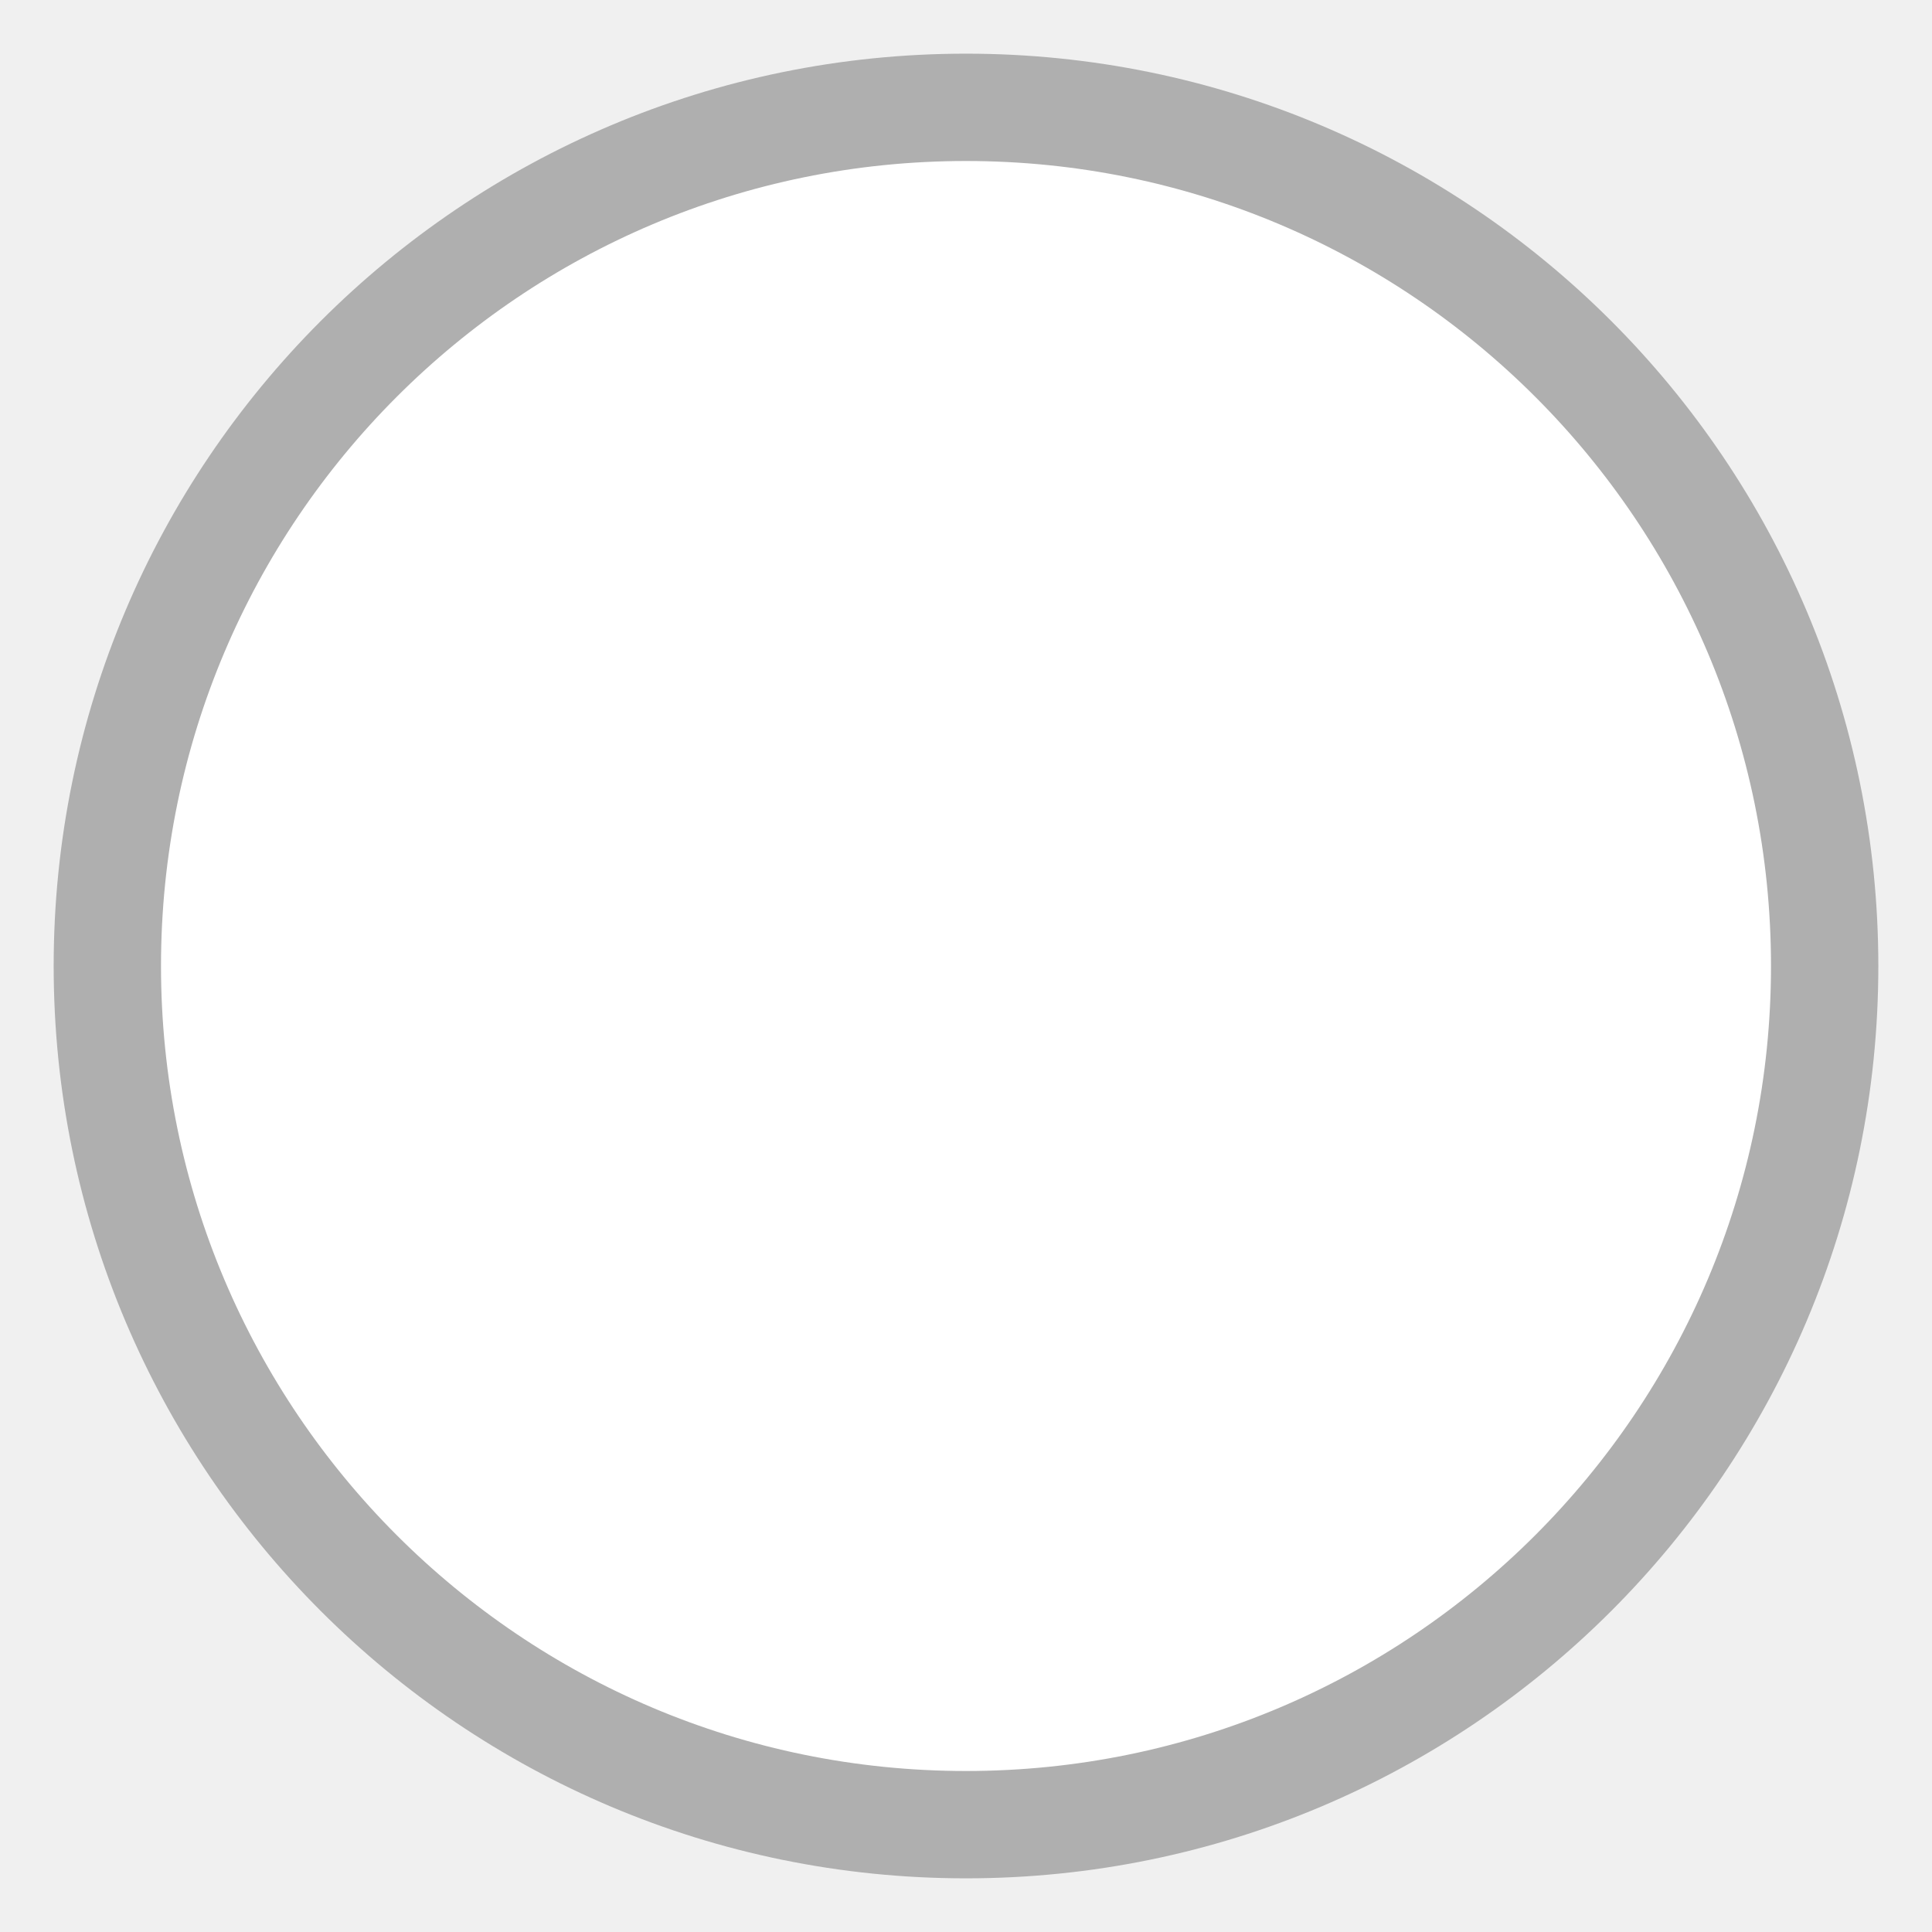
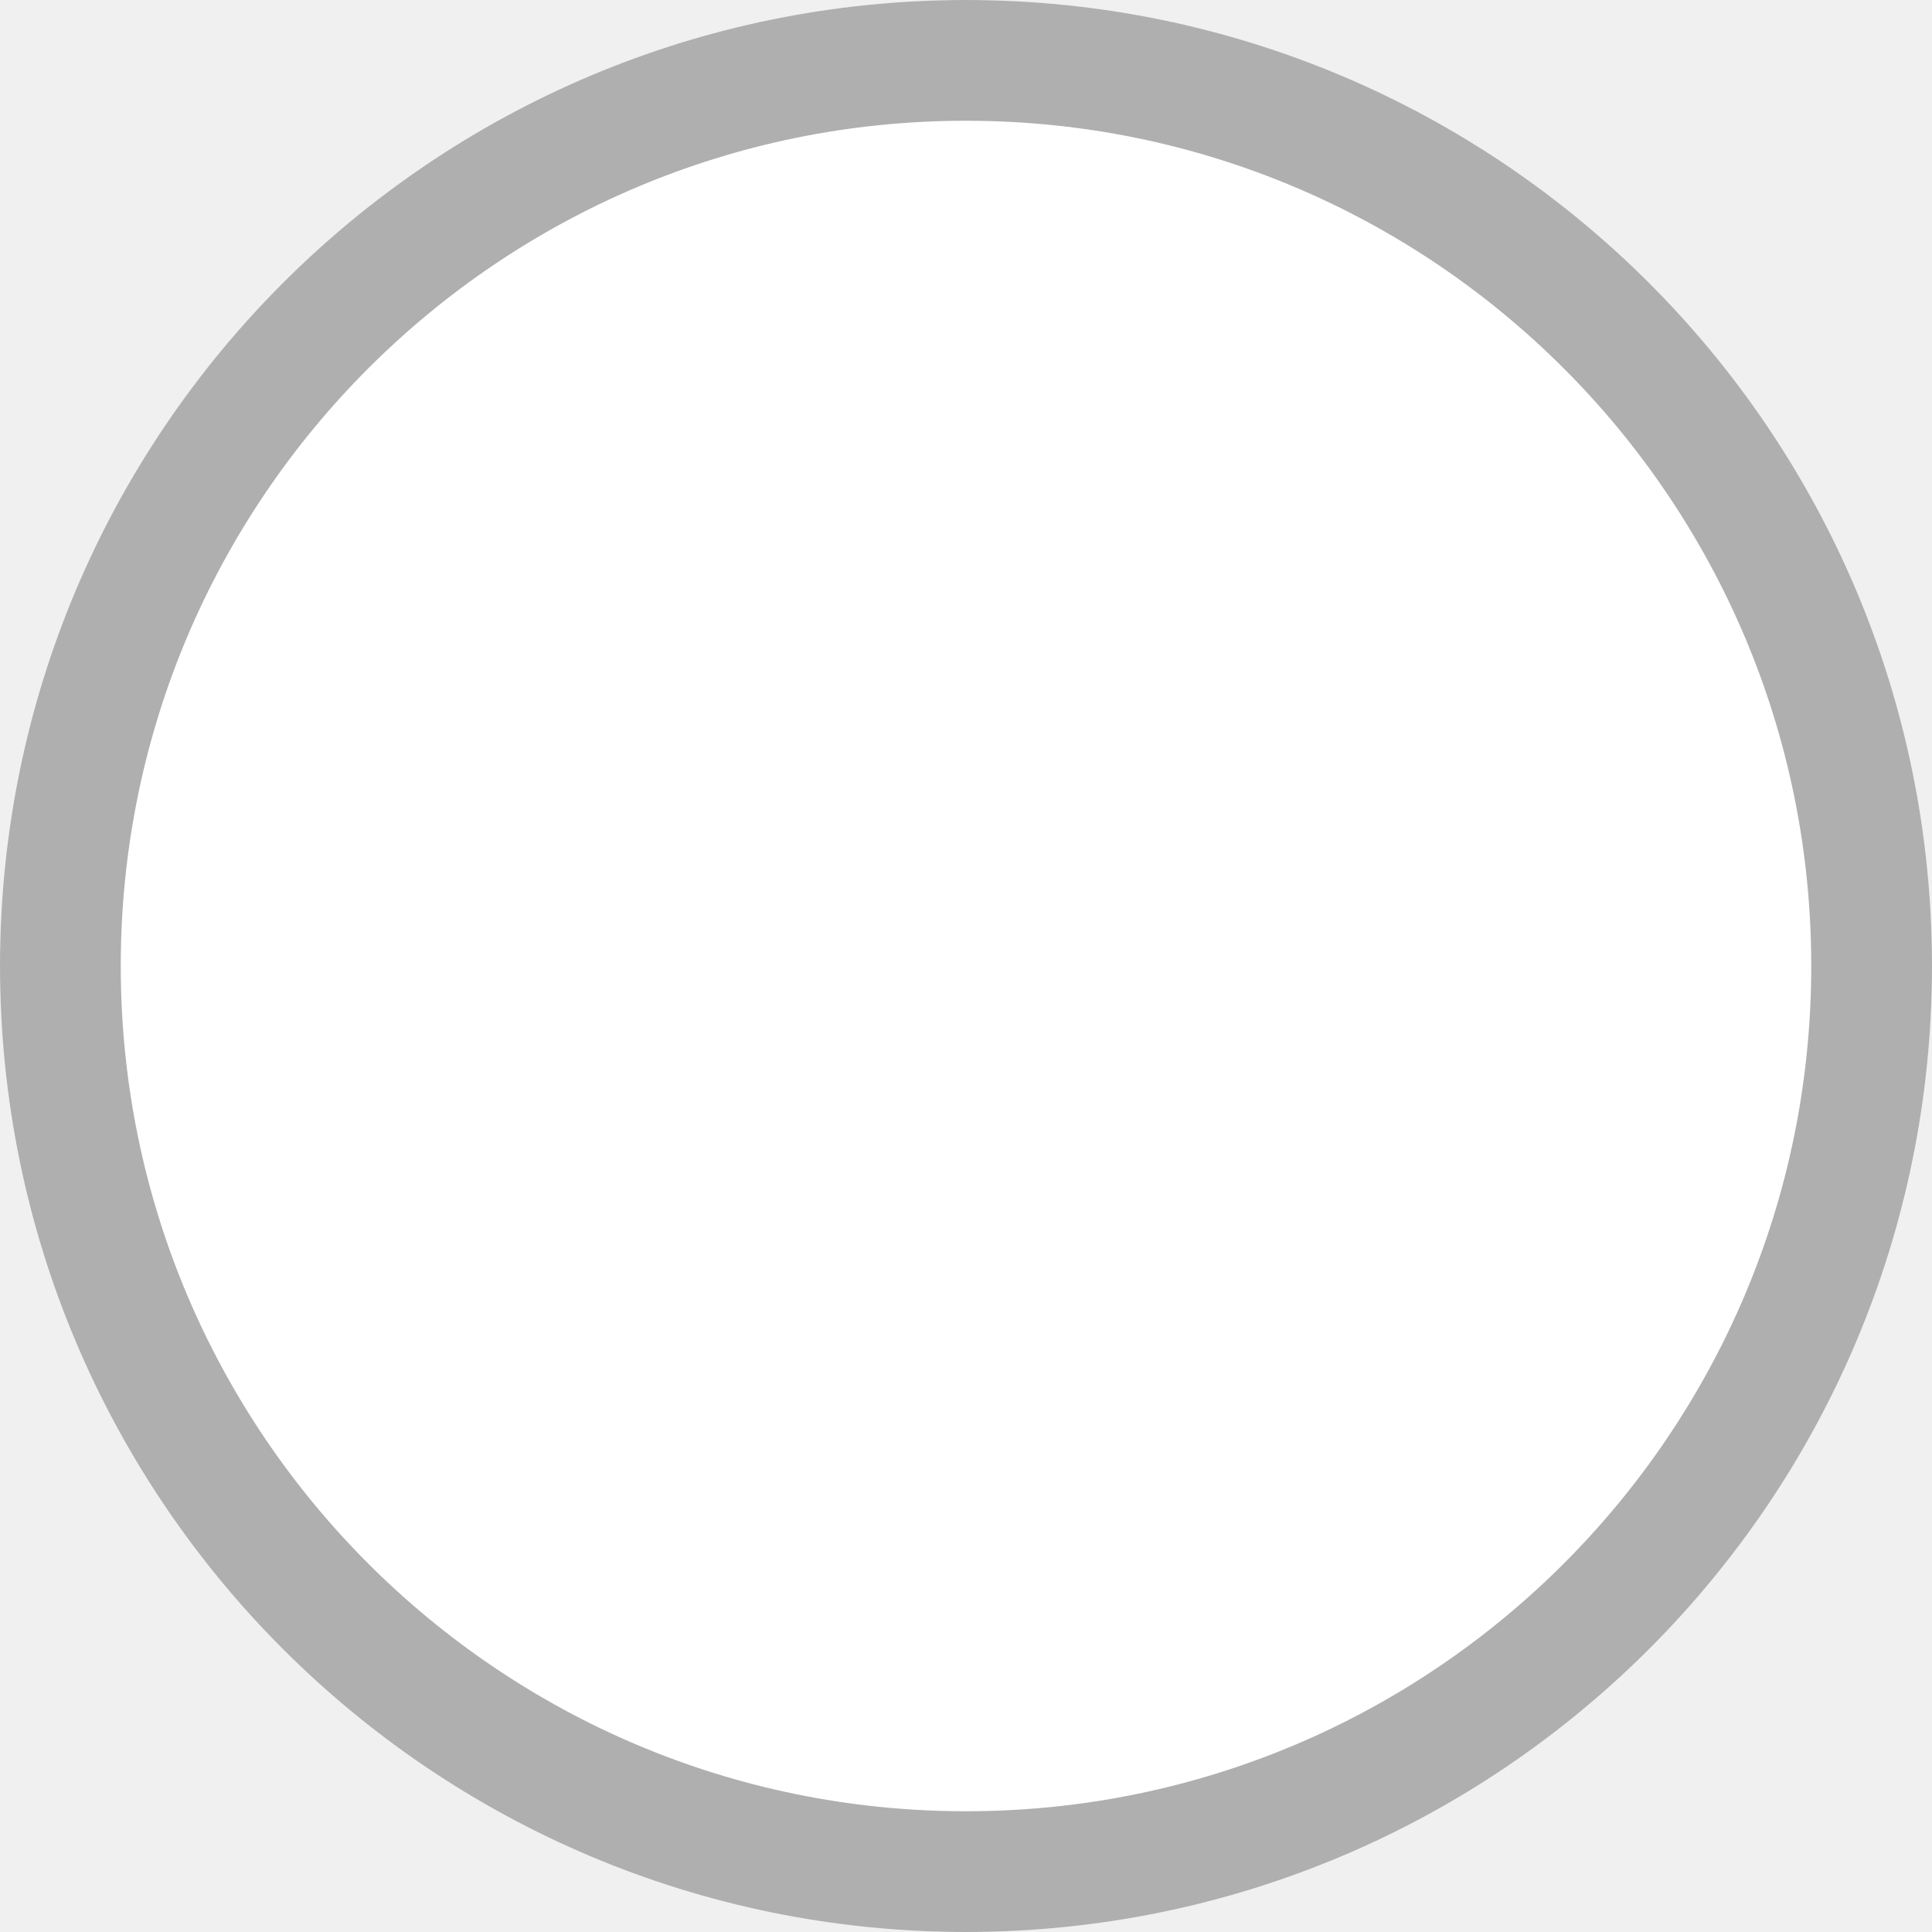
- <svg xmlns="http://www.w3.org/2000/svg" width="18px" height="18px" viewBox="0 0 18 18" version="1.1">
+ <svg xmlns="http://www.w3.org/2000/svg" width="16px" height="16px" viewBox="0 0 16 16" version="1.1">
  <defs />
-   <g id="ATOM---Checkboxes-and-Radio-buttons" stroke="none" stroke-width="1" fill="none" fill-rule="evenodd">
-     <g id="Checkboxes-radio-buttons" transform="translate(-401, -788)" stroke="#AFAFAF" fill="#FFFFFF">
-       <circle id="radiobt-default" cx="410" cy="797" r="8" />
+   <g id="ATOM---Checkboxes---Radio-buttons" stroke="none" stroke-width="1" fill="none" fill-rule="evenodd">
+     <g id="Checkboxes-Radio-Buttons" transform="translate(-402, -645)">
+       <g id="RadioButton-empty-default" transform="translate(402, 645)">
+         <circle id="background" fill="#FFFFFF" cx="8" cy="8" r="8" />
+         <g id="borderAndContent" stroke="#AFAFAF">
+           <circle id="border" cx="8" cy="8" r="7.5" />
+         </g>
+       </g>
    </g>
  </g>
</svg>
